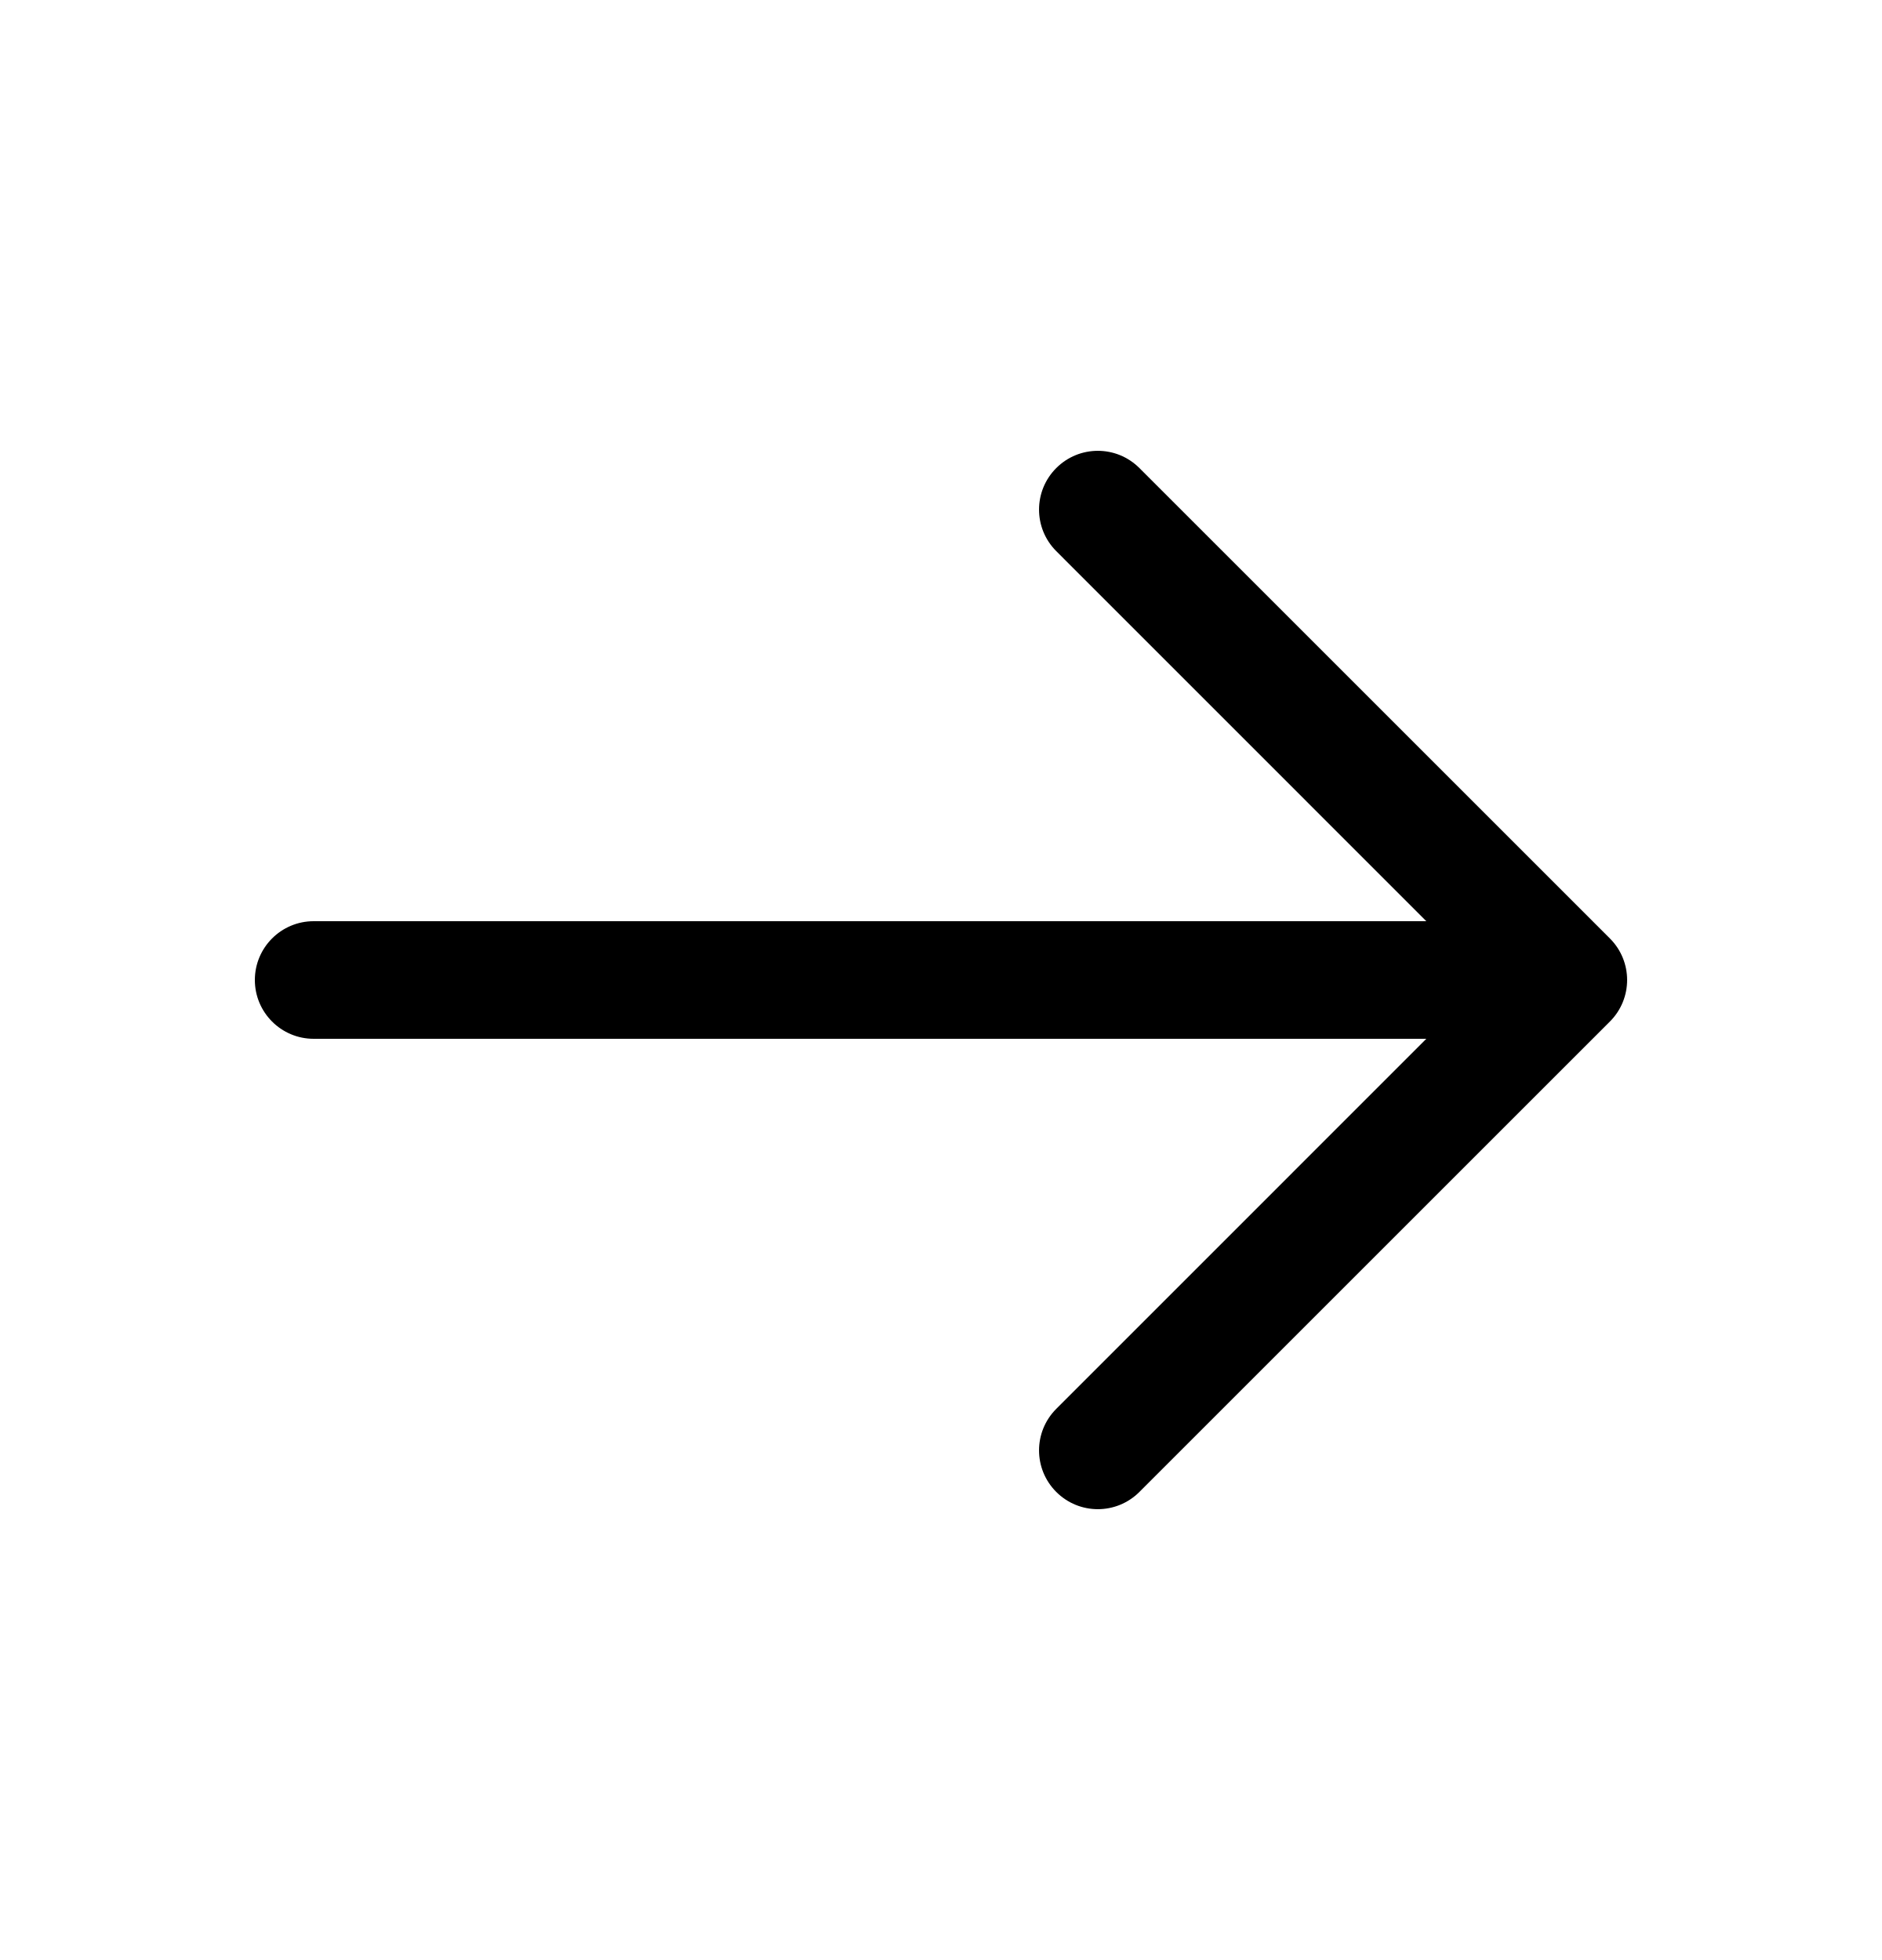
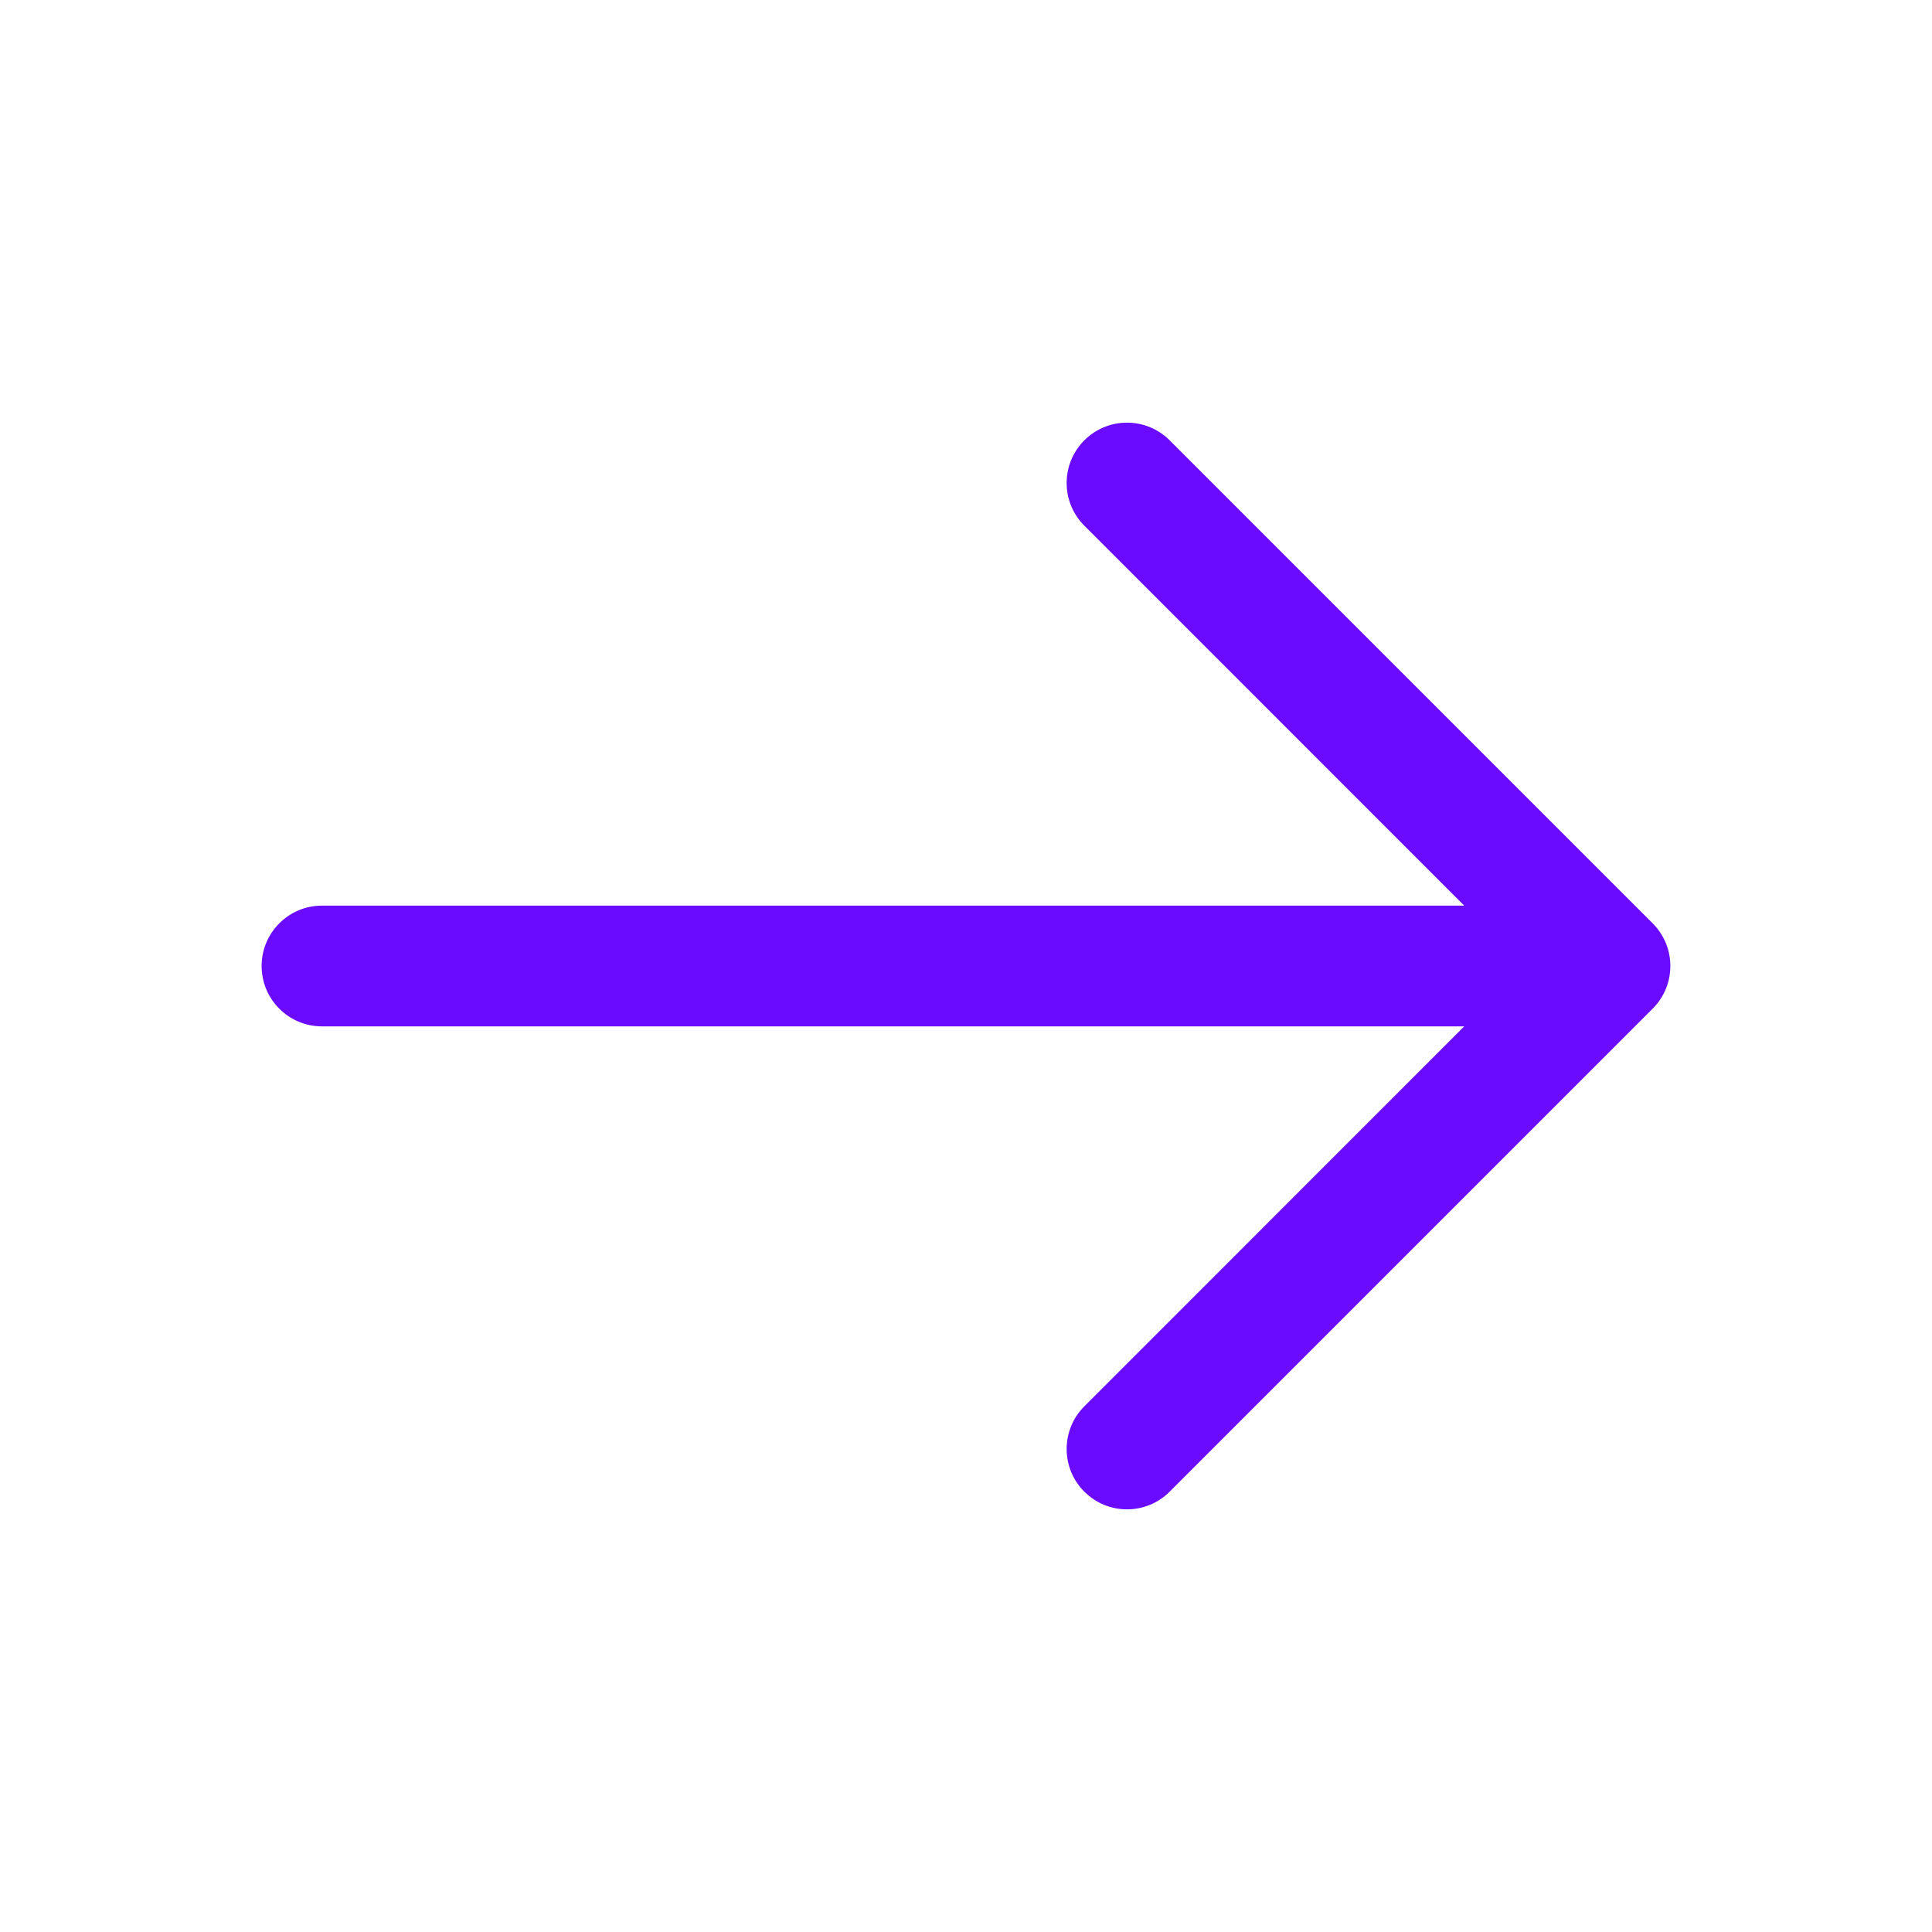
- <svg xmlns="http://www.w3.org/2000/svg" width="24" height="25" viewBox="0 0 24 25" fill="none">
-   <path fill-rule="evenodd" clip-rule="evenodd" d="M13.47 5.97C13.763 5.677 14.237 5.677 14.53 5.97L20.53 11.97C20.823 12.263 20.823 12.737 20.53 13.03L14.53 19.03C14.237 19.323 13.763 19.323 13.47 19.03C13.177 18.737 13.177 18.263 13.47 17.97L18.189 13.25H4C3.586 13.25 3.25 12.914 3.25 12.5C3.25 12.086 3.586 11.75 4 11.75H18.189L13.47 7.03C13.177 6.737 13.177 6.263 13.47 5.97Z" fill="currentColor" />
+ <svg xmlns="http://www.w3.org/2000/svg" width="24" height="24" viewBox="0 0 24 24" fill="none">
+   <path fill-rule="evenodd" clip-rule="evenodd" d="M13.47 5.47C13.763 5.177 14.237 5.177 14.53 5.47L20.53 11.47C20.823 11.763 20.823 12.237 20.53 12.53L14.53 18.53C14.237 18.823 13.763 18.823 13.47 18.53C13.177 18.237 13.177 17.763 13.47 17.47L18.189 12.75H4C3.586 12.75 3.25 12.414 3.25 12C3.25 11.586 3.586 11.25 4 11.25H18.189L13.47 6.53C13.177 6.237 13.177 5.763 13.47 5.47Z" fill="#6A0BFF" />
</svg>
